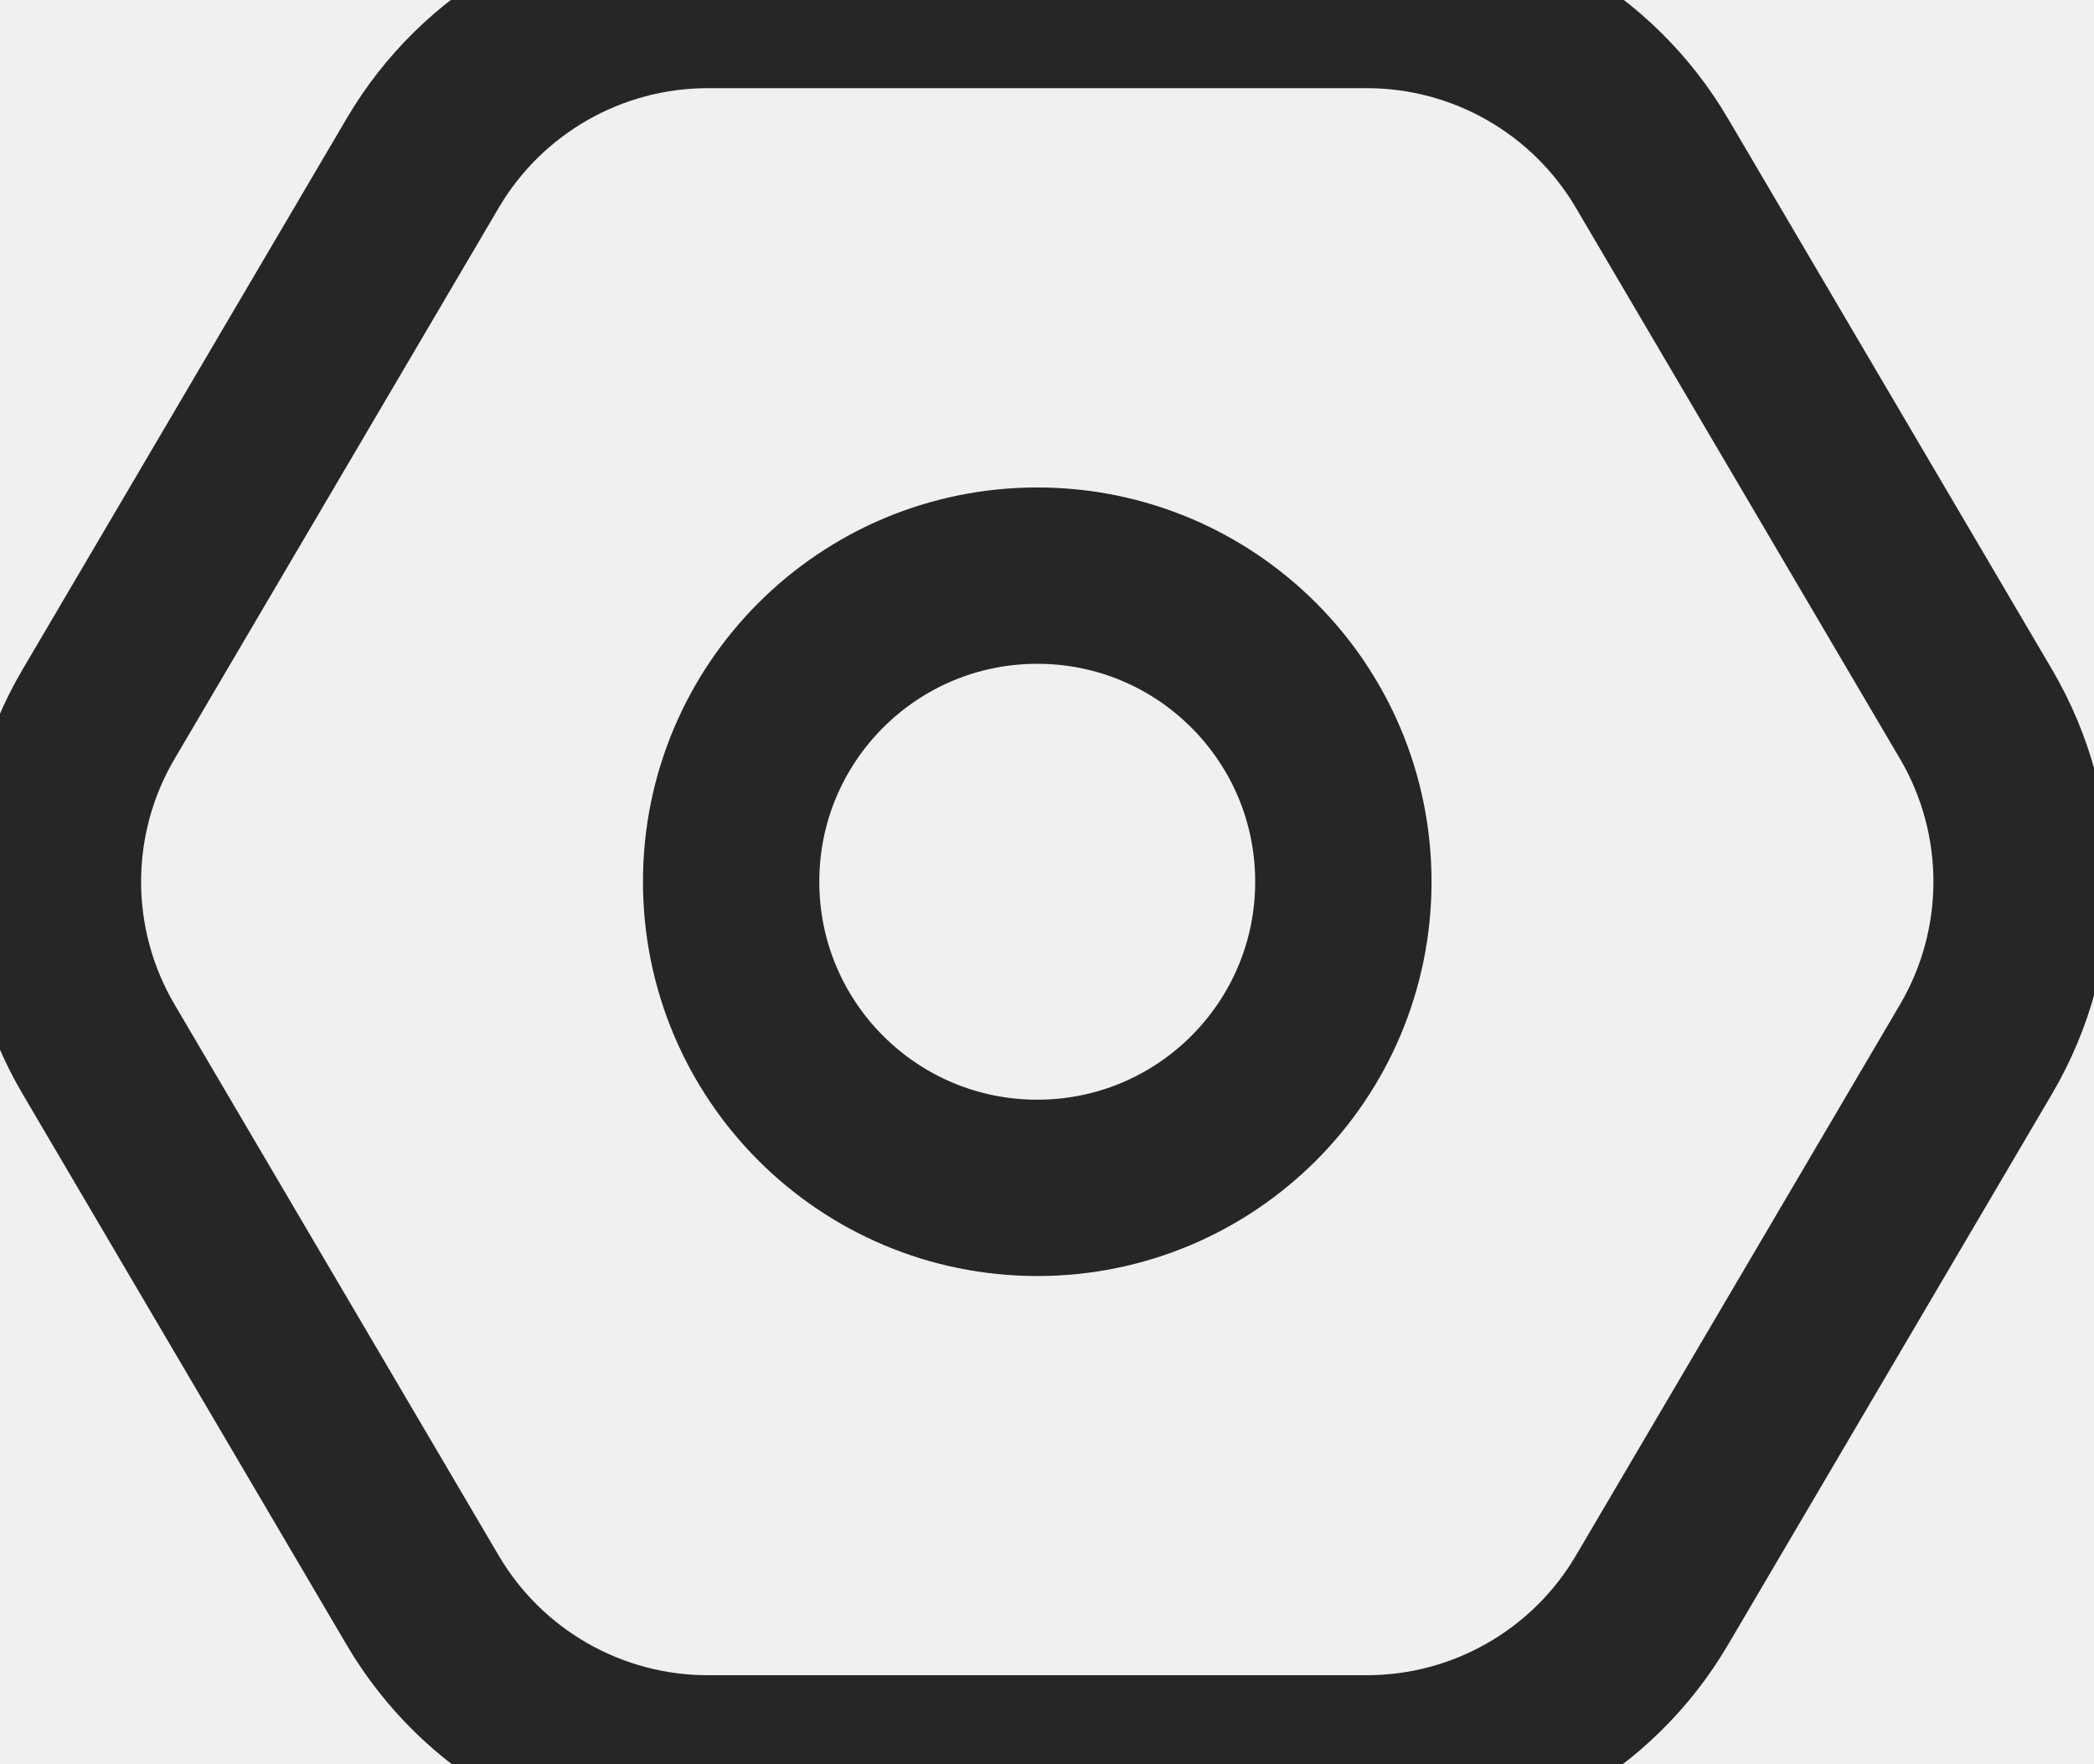
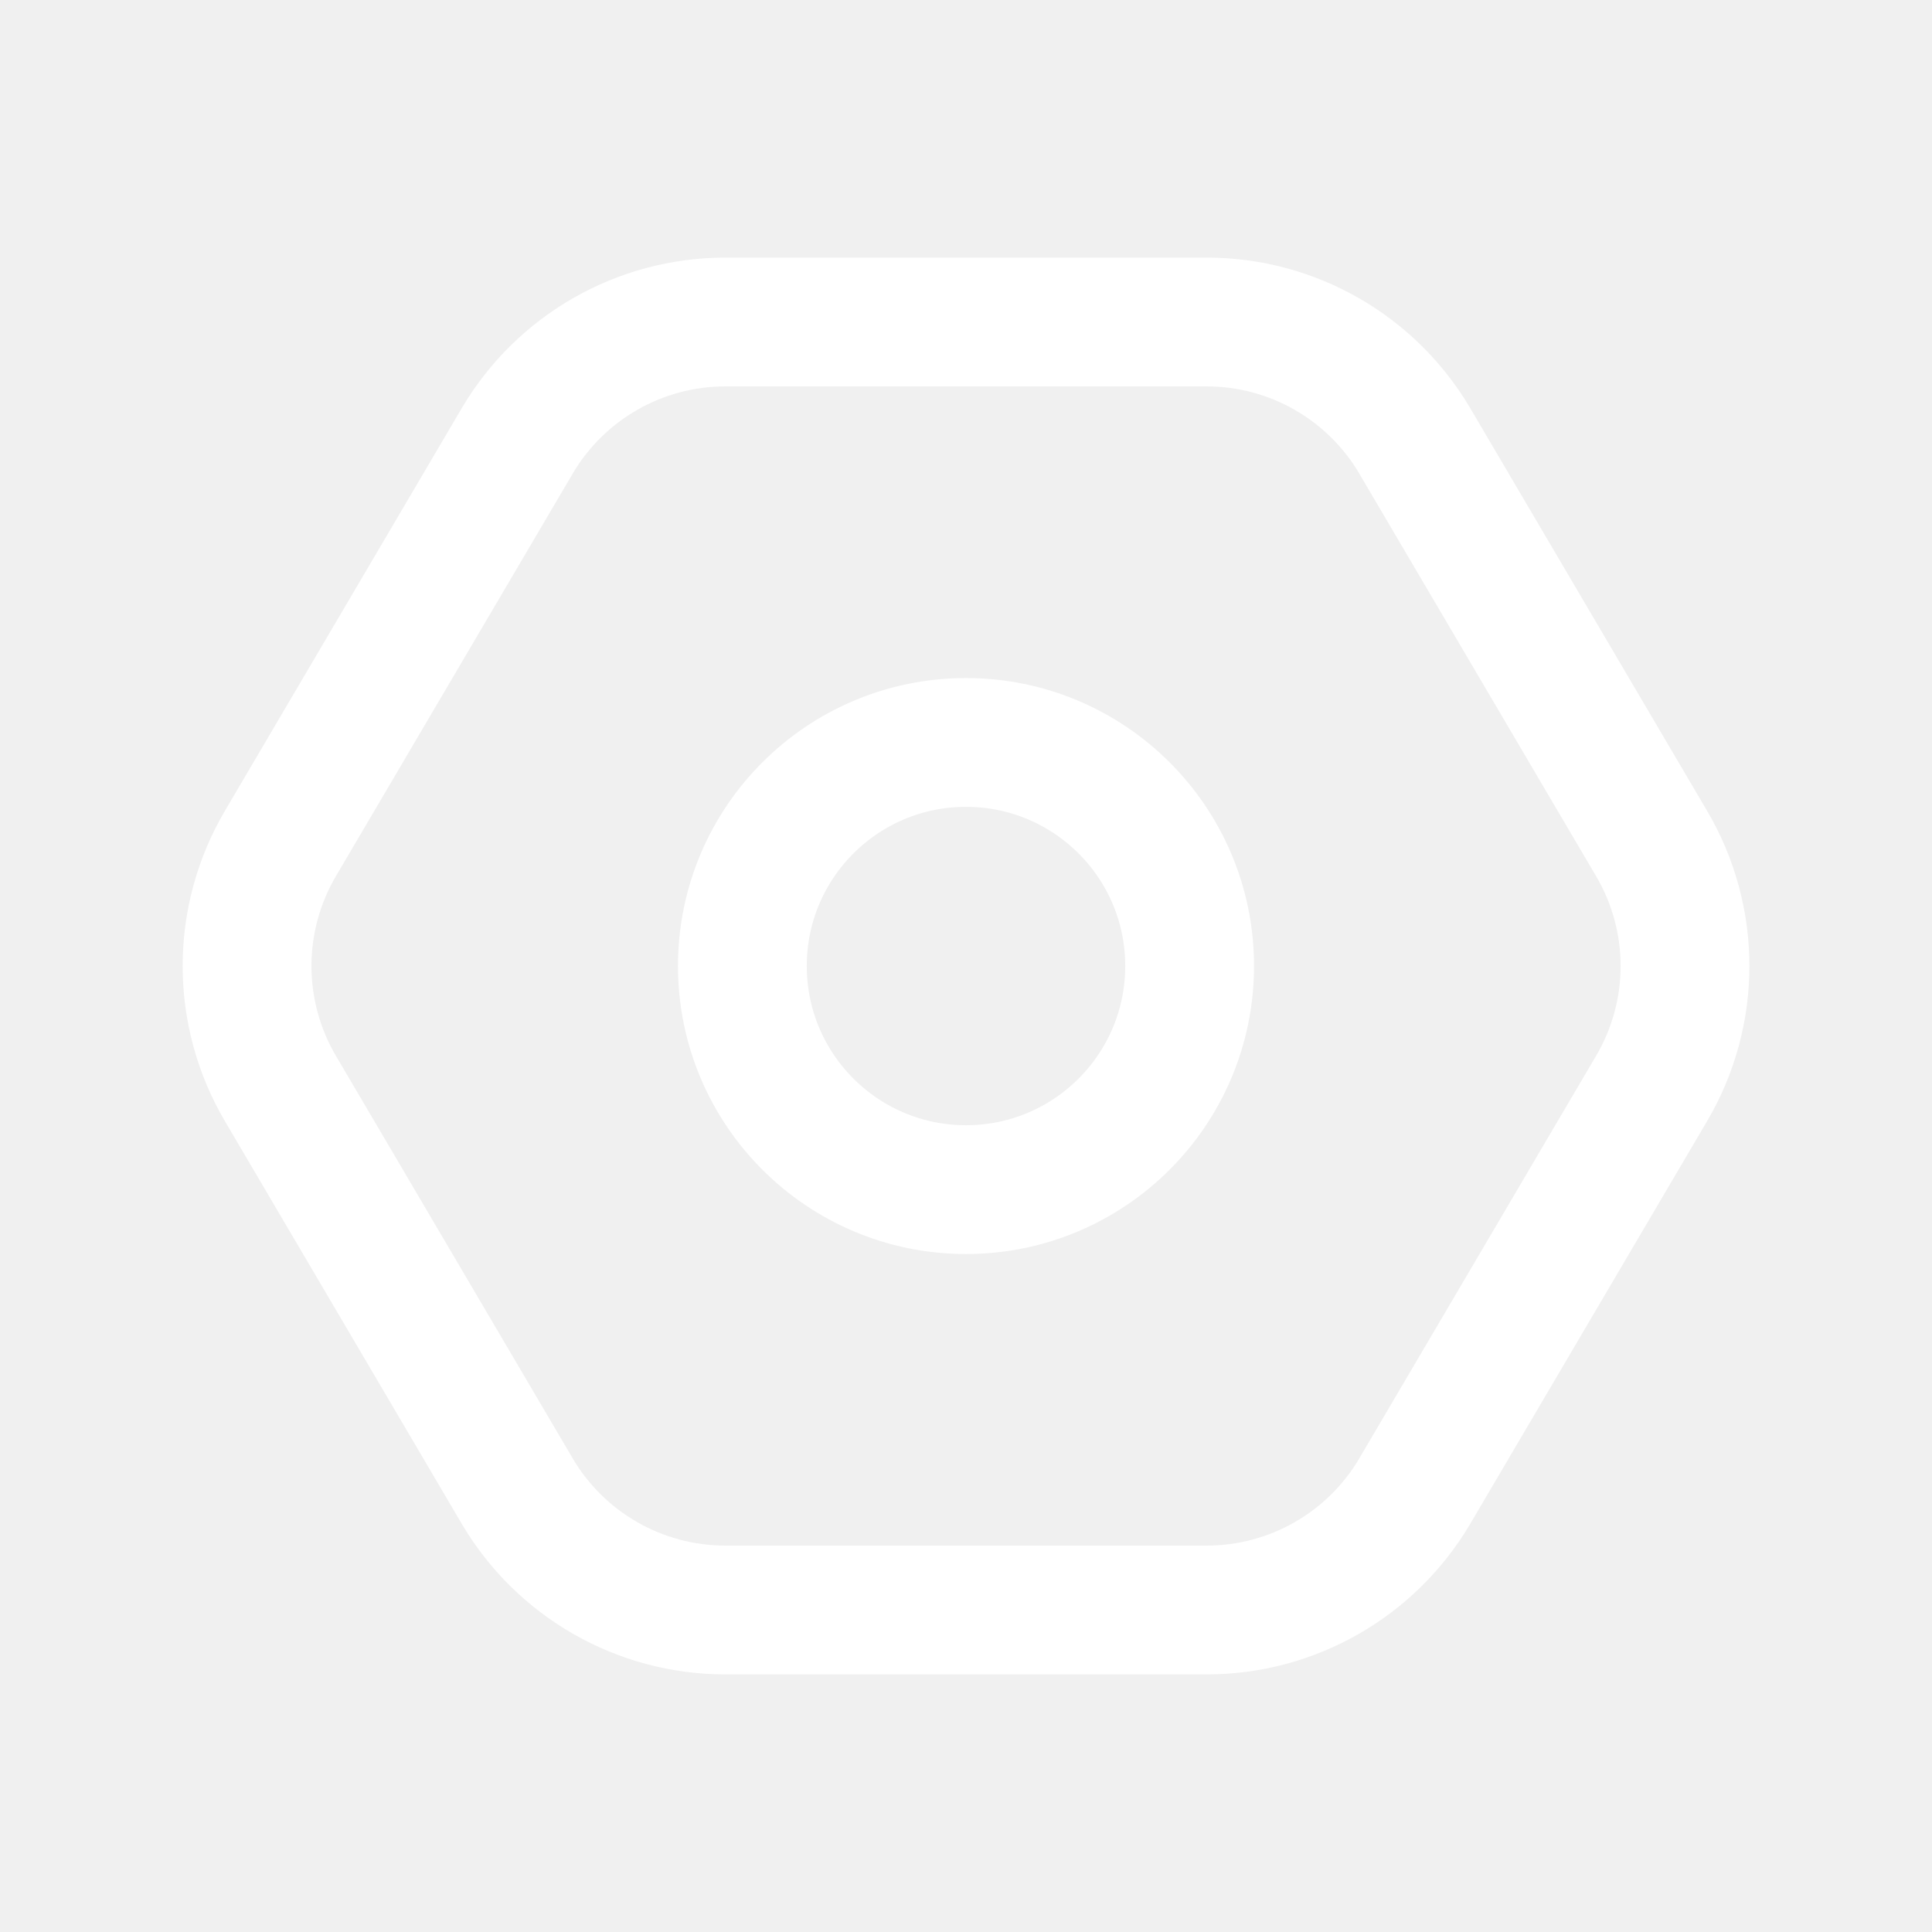
- <svg xmlns="http://www.w3.org/2000/svg" width="19" height="16" viewBox="0 0 19 16" fill="none">
-   <path fill-rule="evenodd" clip-rule="evenodd" d="M12.402 16C13.465 16 14.449 15.437 14.988 14.521L17.929 9.521C18.481 8.582 18.481 7.418 17.929 6.479L14.988 1.479C14.449 0.563 13.465 0 12.402 0H6.422C5.359 0 4.375 0.563 3.836 1.479L0.895 6.479C0.342 7.418 0.342 8.582 0.895 9.521L3.836 14.521C4.375 15.437 5.359 16 6.422 16H12.402Z" stroke="#262626" stroke-width="1.6" stroke-linecap="round" stroke-linejoin="round" />
-   <path fill-rule="evenodd" clip-rule="evenodd" d="M9.412 10.778C10.946 10.778 12.189 9.535 12.189 8C12.189 6.466 10.946 5.223 9.412 5.223C7.877 5.223 6.634 6.466 6.634 8C6.634 9.535 7.877 10.778 9.412 10.778Z" stroke="#262626" stroke-width="1.6" stroke-linecap="round" stroke-linejoin="round" />
+ <svg xmlns="http://www.w3.org/2000/svg" width="24" height="24" viewBox="0 0 24 24" fill="none">
+   <path fill-rule="evenodd" clip-rule="evenodd" d="M14.99 20C16.053 20 17.037 19.437 17.576 18.521L20.517 13.521C21.07 12.582 21.07 11.418 20.517 10.479L17.576 5.479C17.037 4.563 16.053 4 14.99 4H9.01C7.947 4 6.963 4.563 6.424 5.479L3.483 10.479C2.931 11.418 2.931 12.582 3.483 13.521L6.424 18.521C6.963 19.437 7.947 20 9.01 20H14.99Z" stroke="white" stroke-width="1.6" stroke-linecap="round" stroke-linejoin="round" />
+   <path fill-rule="evenodd" clip-rule="evenodd" d="M12 14.778C13.534 14.778 14.778 13.534 14.778 12C14.778 10.466 13.534 9.223 12 9.223C10.466 9.223 9.222 10.466 9.222 12C9.222 13.534 10.466 14.778 12 14.778Z" stroke="white" stroke-width="1.6" stroke-linecap="round" stroke-linejoin="round" />
</svg>
